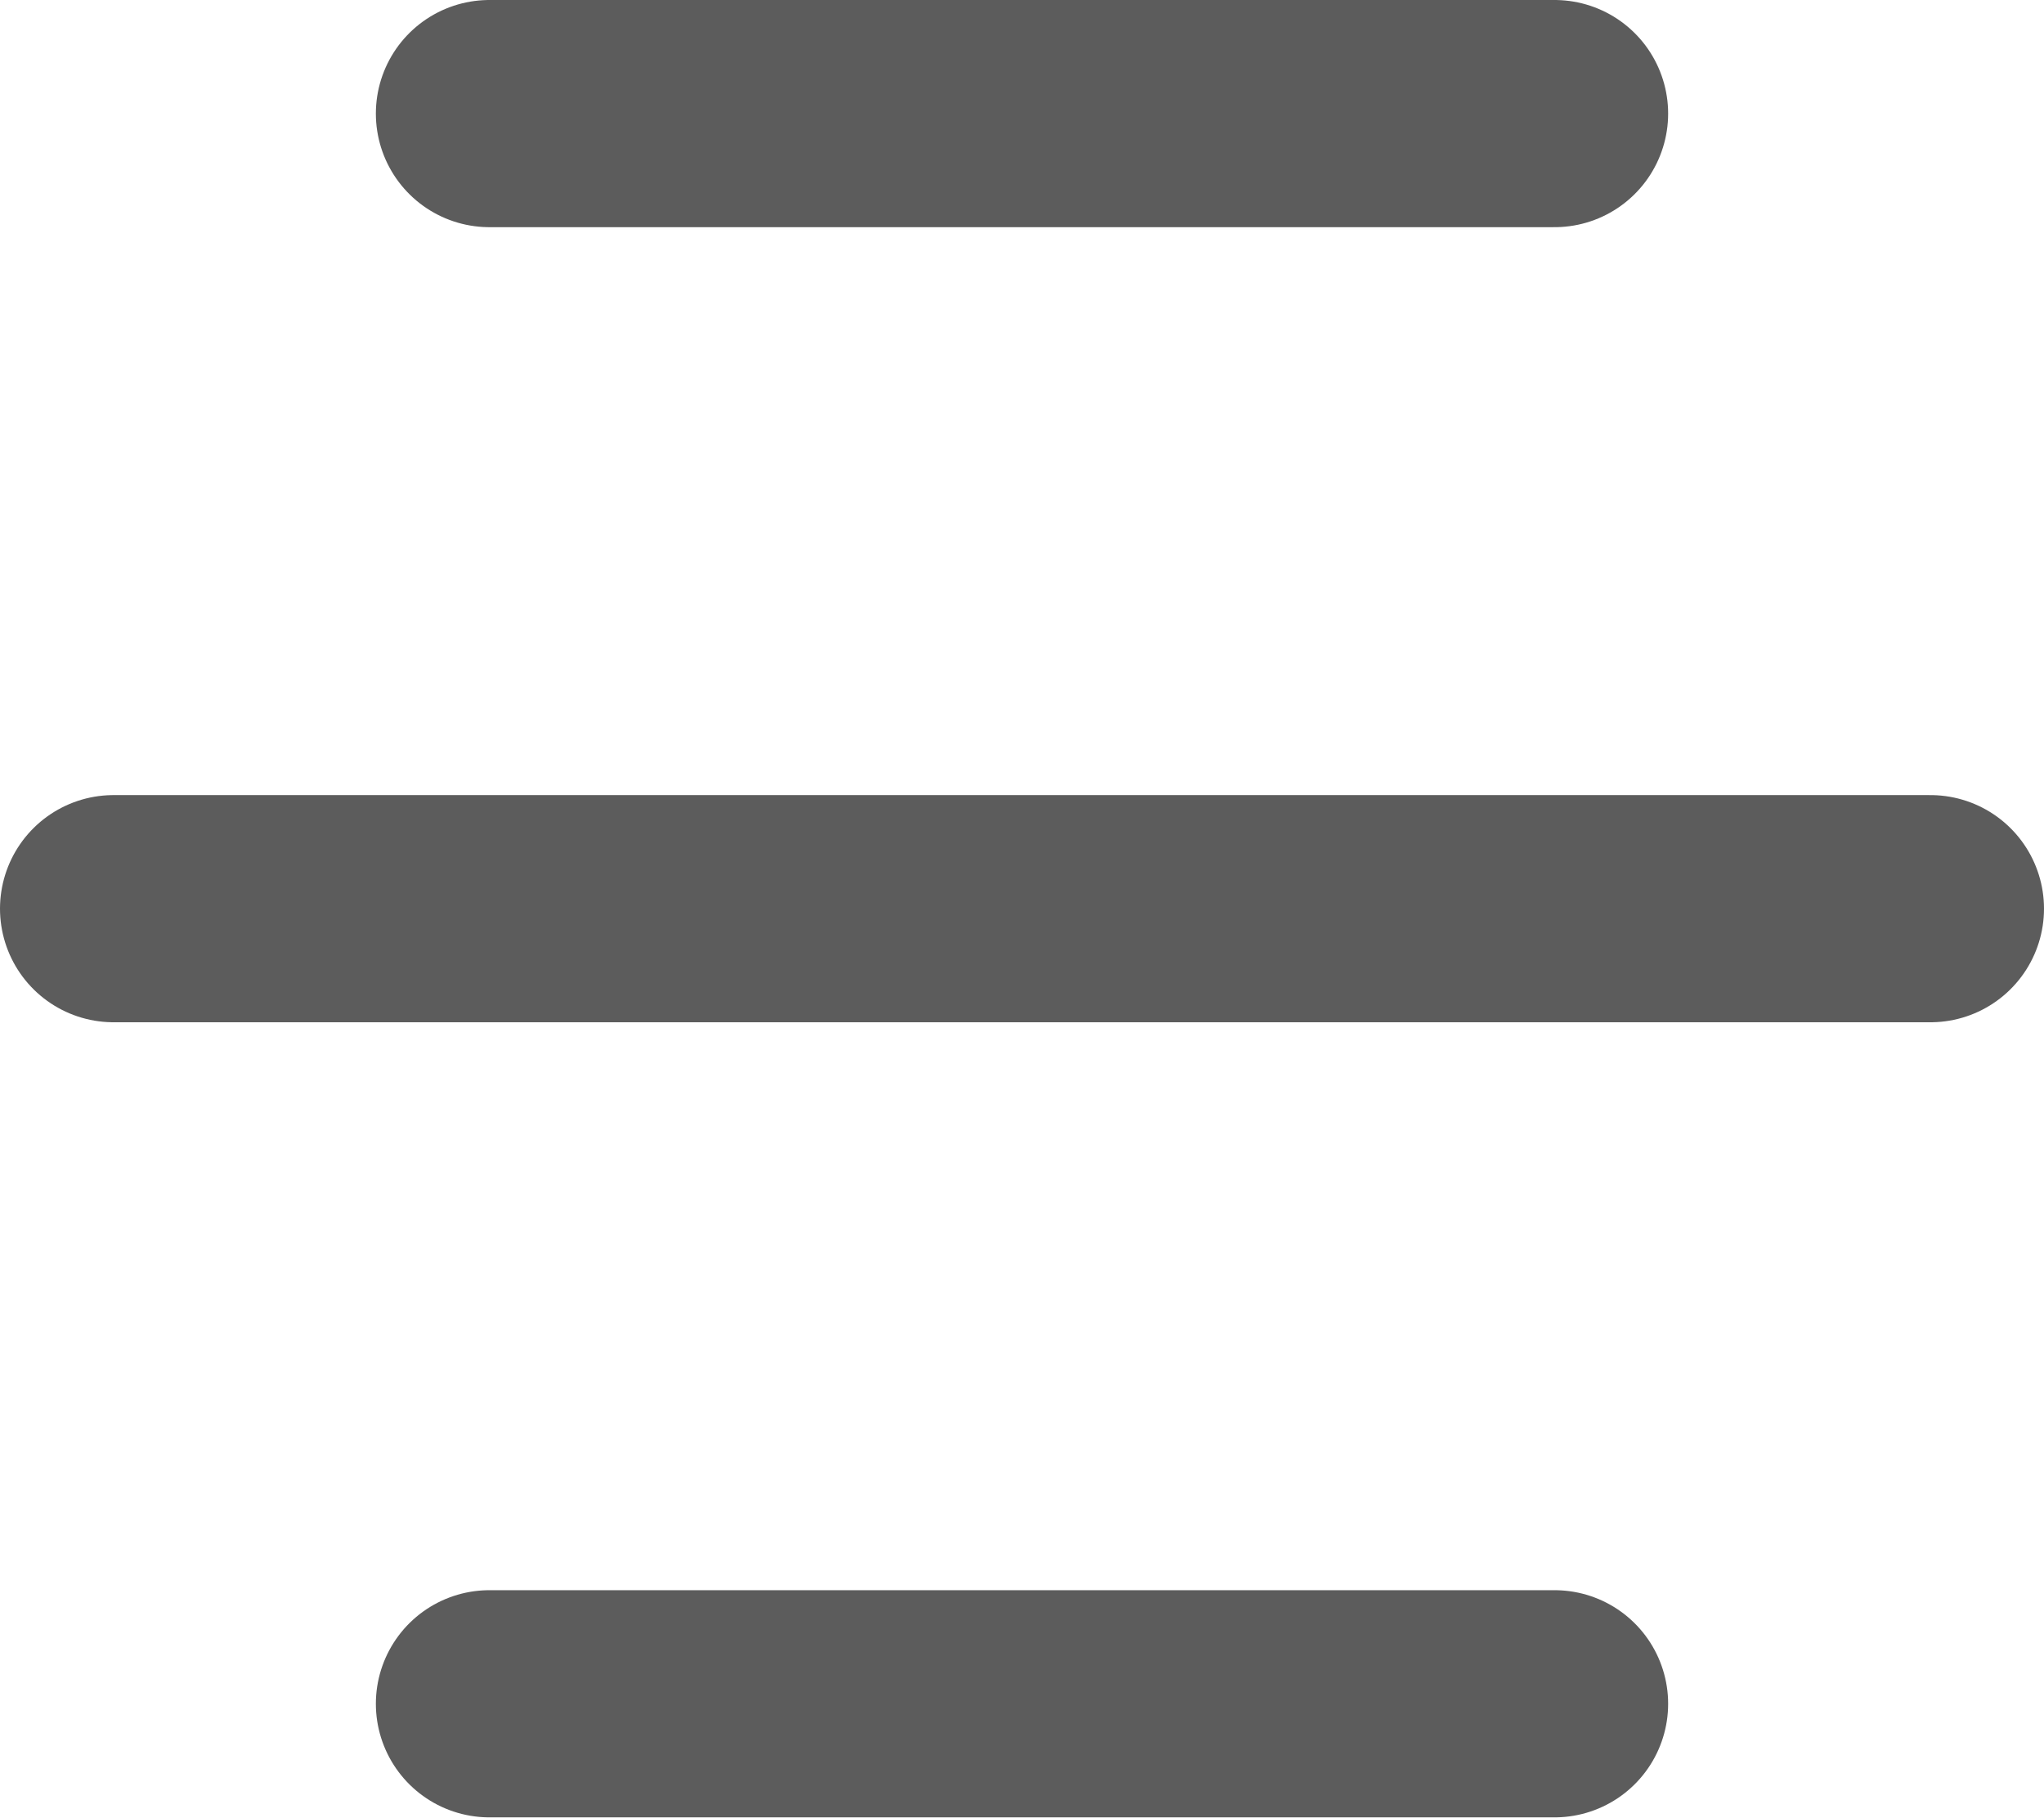
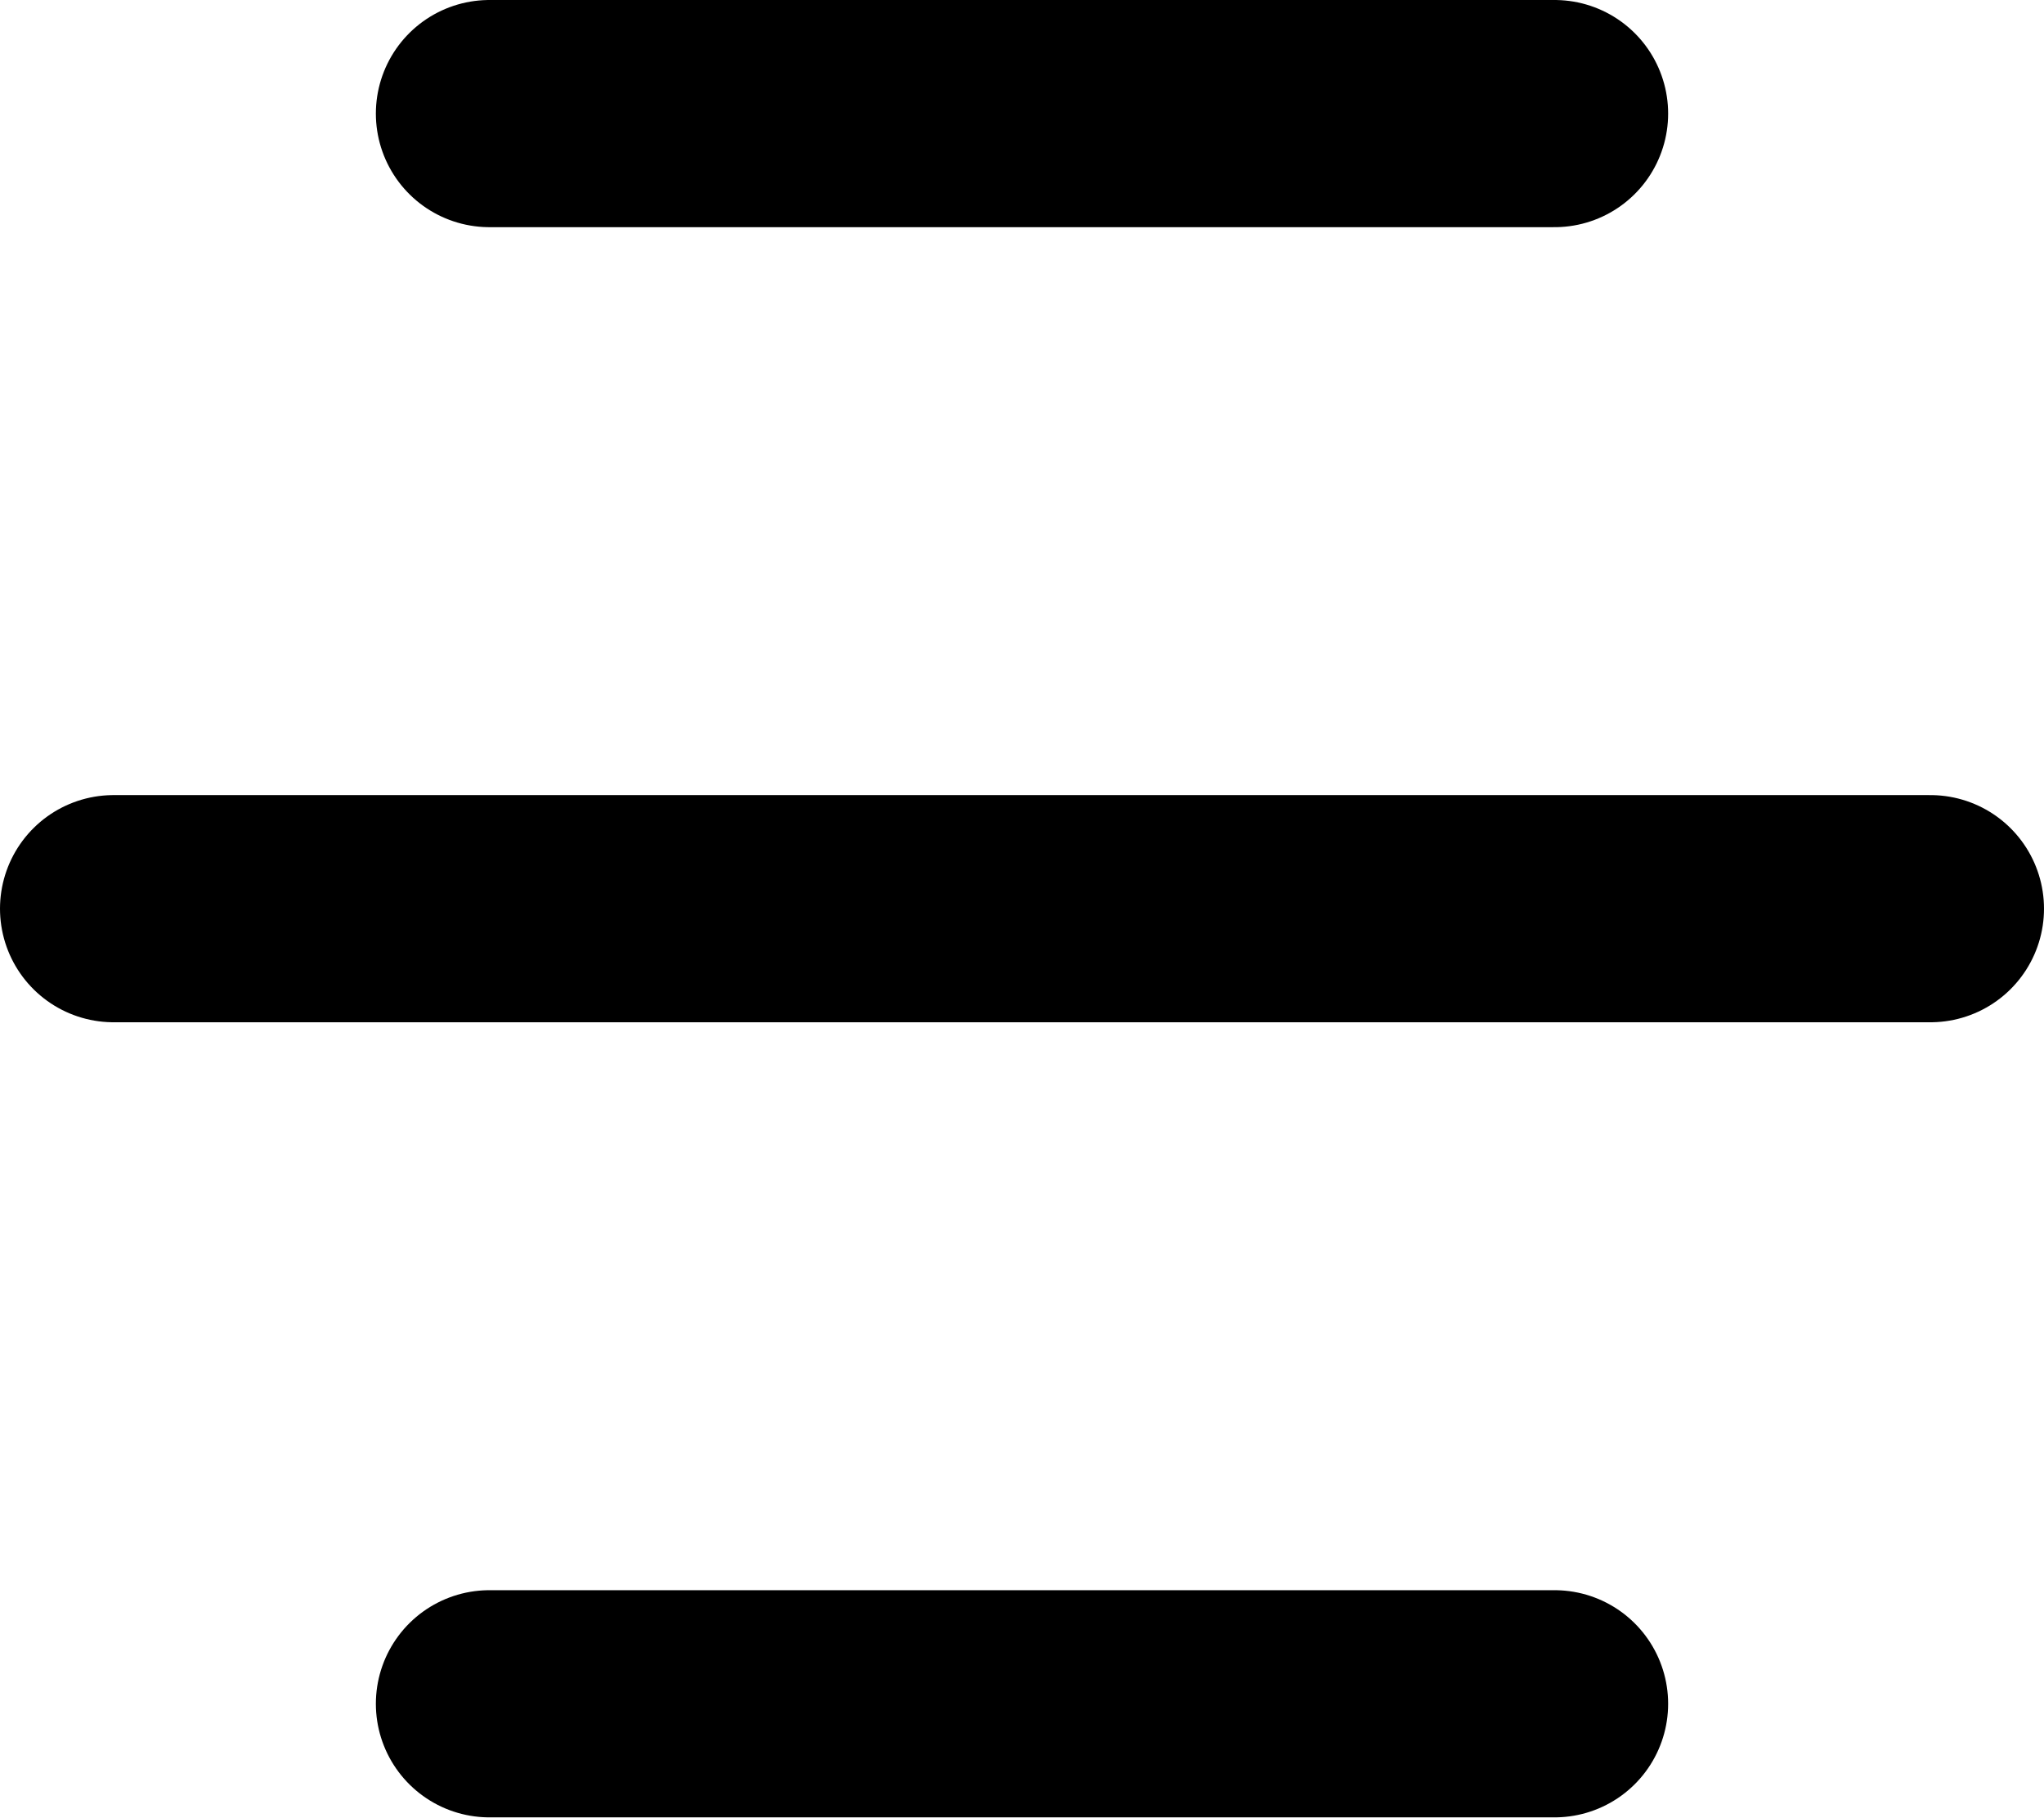
<svg xmlns="http://www.w3.org/2000/svg" width="18" height="16" viewBox="0 0 18 16" fill="none">
-   <path d="M4.31 1H13.69M4.31 15H13.69M1 8H17" stroke="#5C5C5C" stroke-width="2" stroke-linecap="round" stroke-linejoin="round" />
+   <path d="M4.31 1H13.69M4.31 15H13.69M1 8H17" stroke="currentColor" stroke-width="2" stroke-linecap="round" stroke-linejoin="round" />
</svg>
